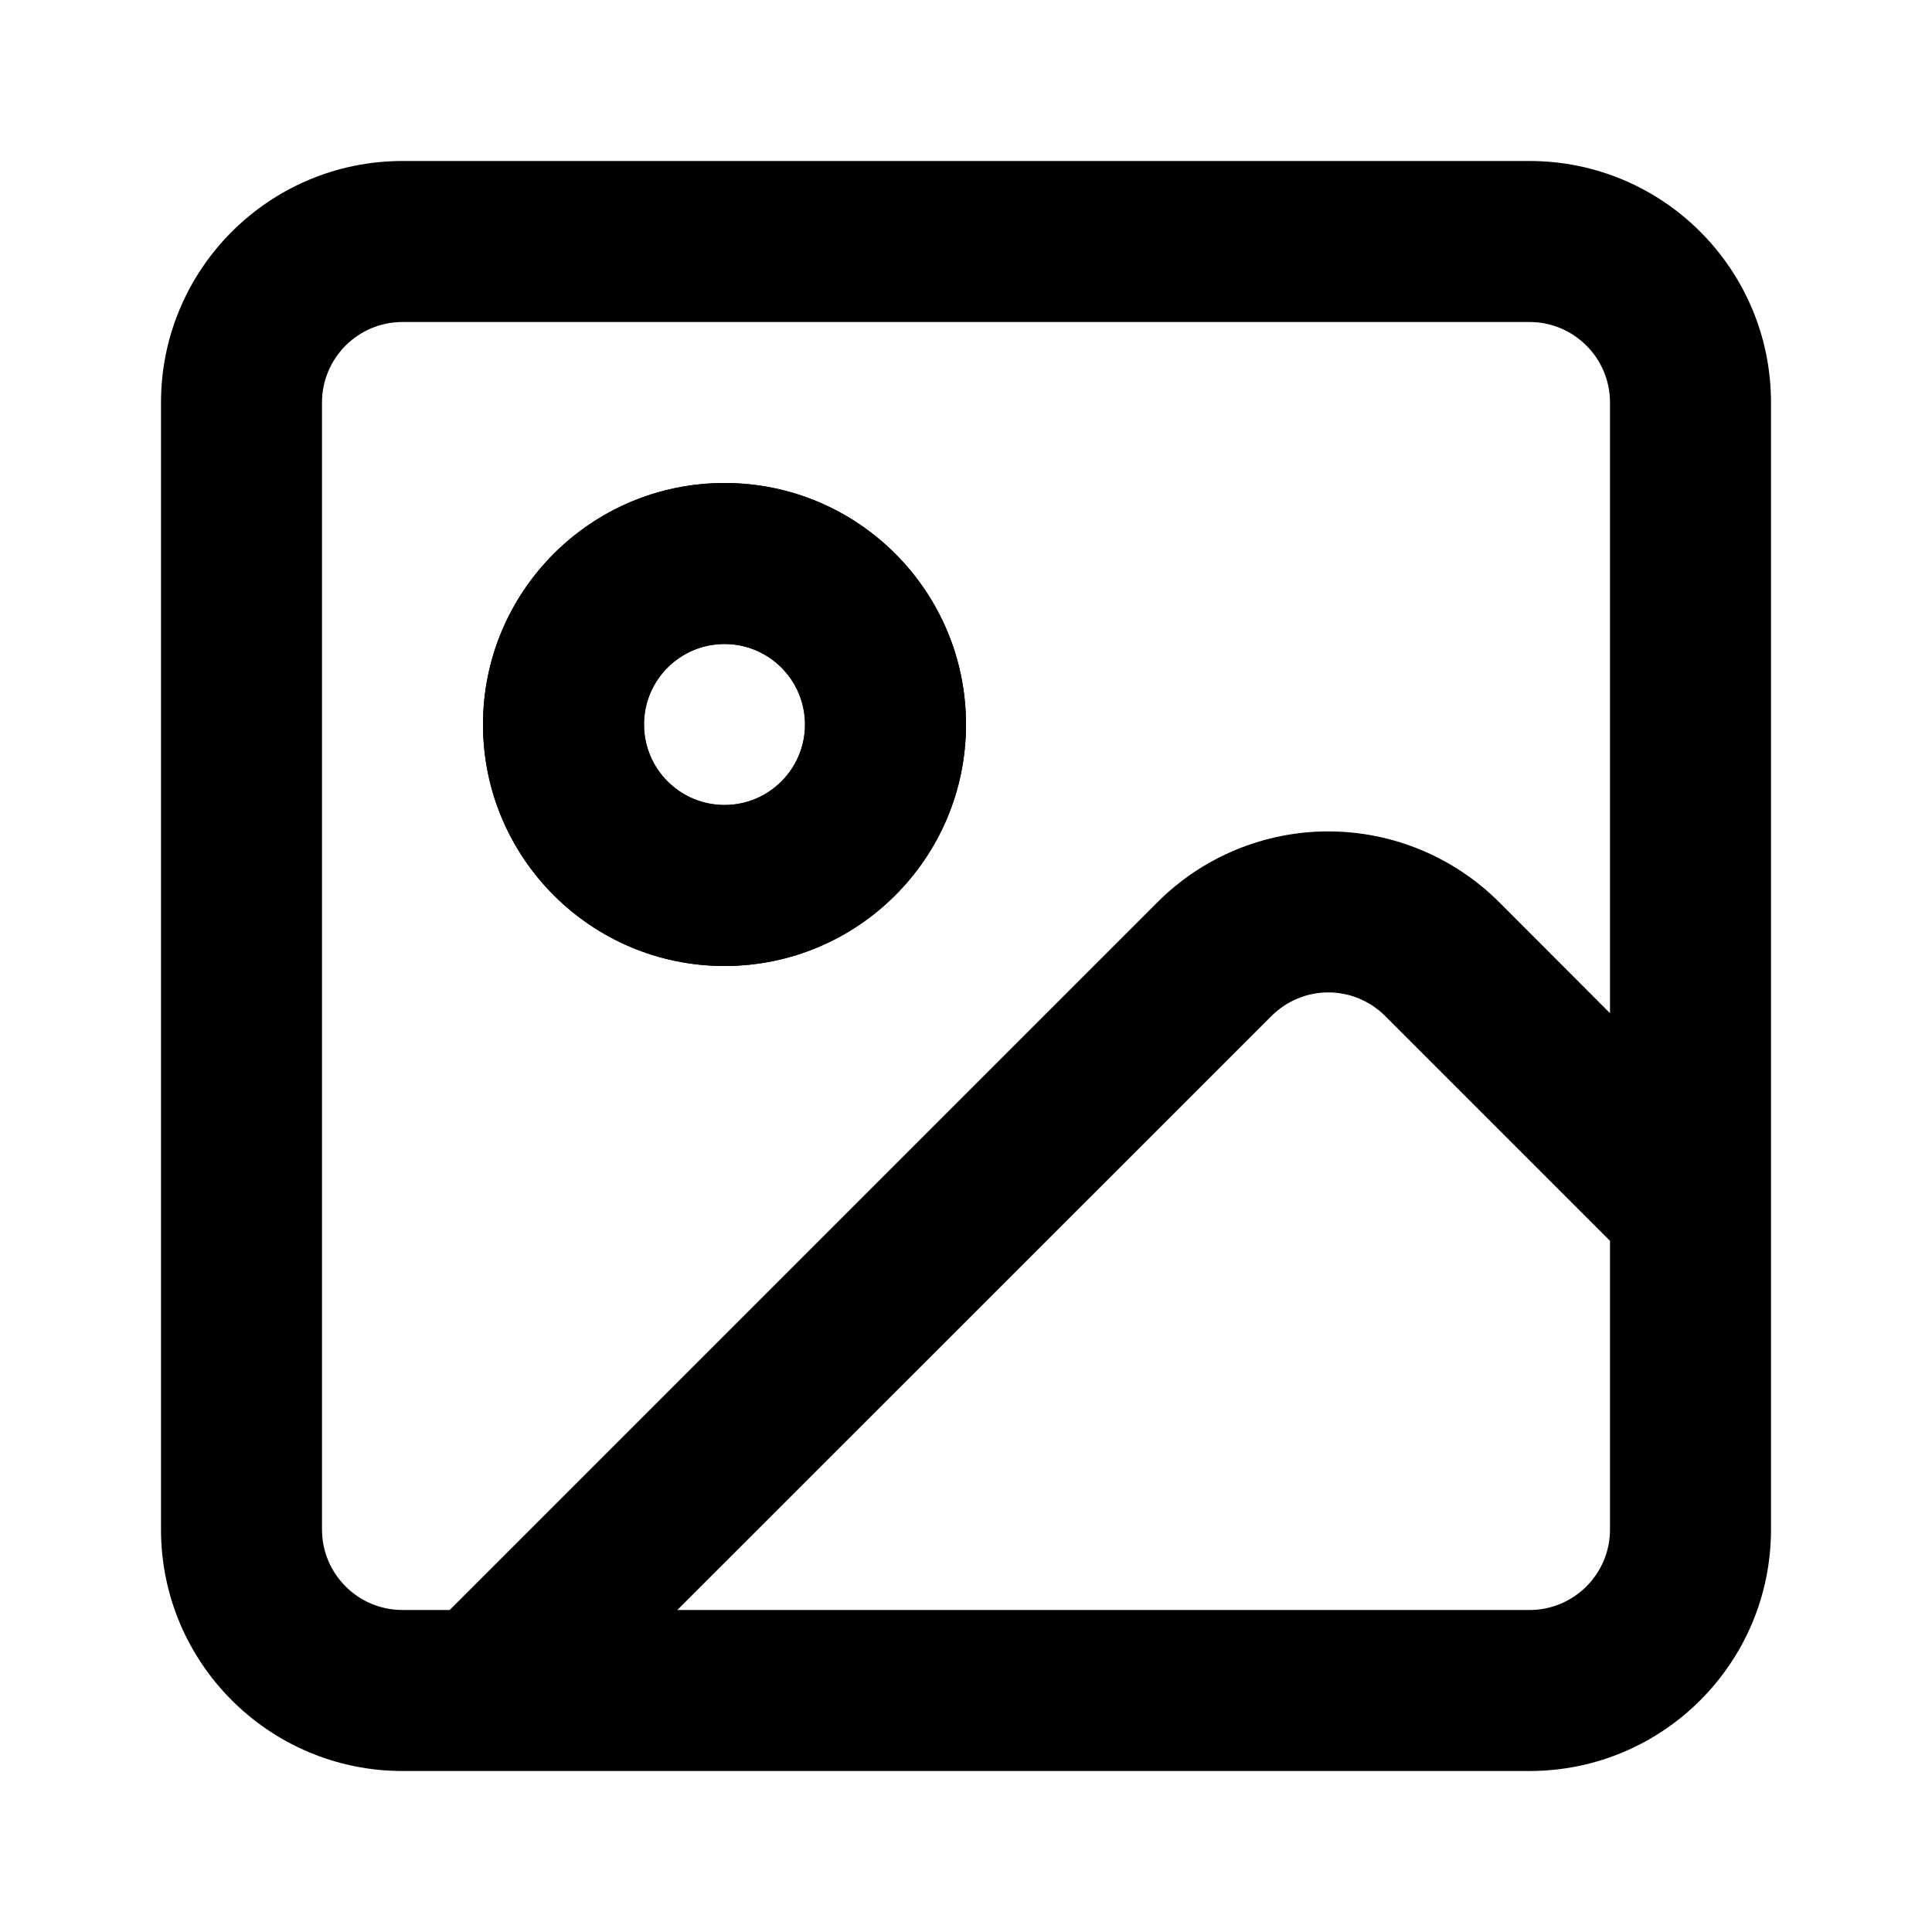
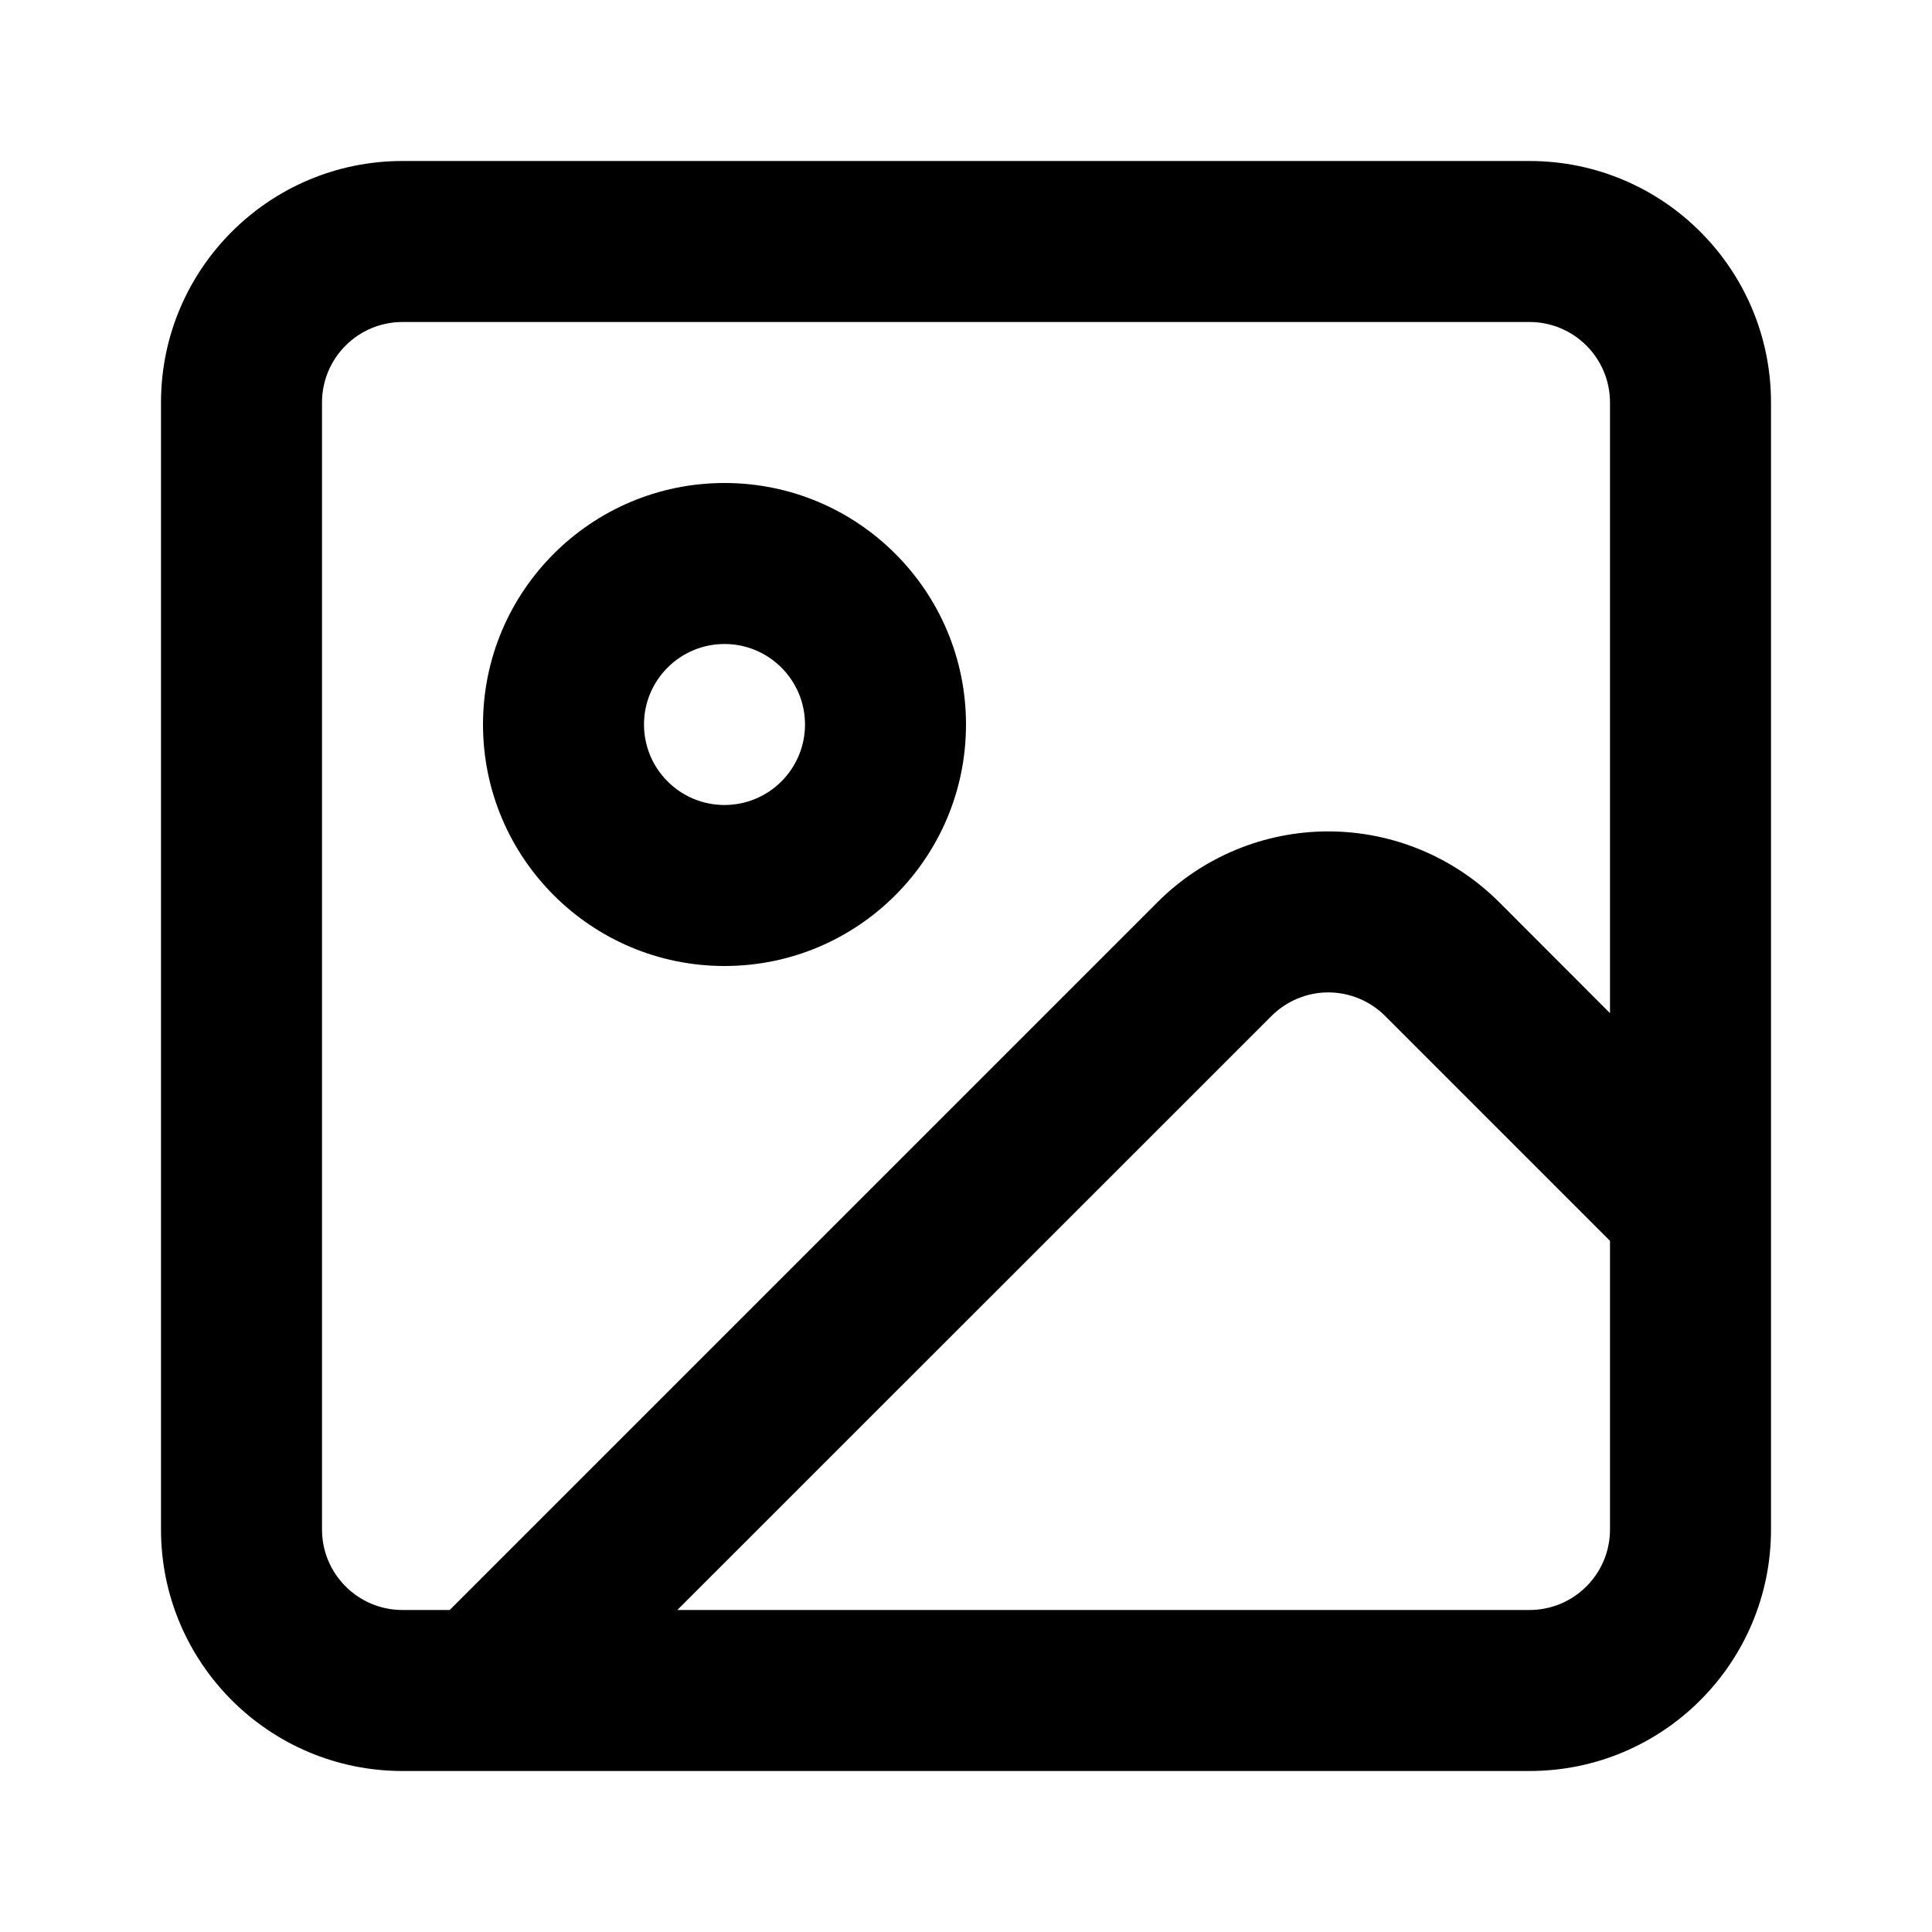
<svg xmlns="http://www.w3.org/2000/svg" width="12" height="12" viewBox="0 0 12 12" fill="none">
-   <path fill-rule="evenodd" clip-rule="evenodd" d="M4.5 4C4.224 4 4 4.224 4 4.5C4 4.776 4.224 5 4.5 5C4.776 5 5 4.776 5 4.5C5 4.224 4.776 4 4.5 4ZM3 4.5C3 3.672 3.672 3 4.5 3C5.329 3 6 3.672 6 4.5C6 5.328 5.329 6 4.5 6C3.672 6 3 5.328 3 4.5Z" fill="black" />
-   <path fill-rule="evenodd" clip-rule="evenodd" d="M2.5 1C1.672 1 1 1.672 1 2.5V9.5C1 10.328 1.672 11 2.5 11H9.5C10.329 11 11 10.328 11 9.5V2.5C11 1.672 10.329 1 9.5 1H2.5ZM2 2.5C2 2.224 2.224 2 2.5 2H9.5C9.776 2 10 2.224 10 2.5V6.293L9.311 5.603C9.029 5.322 8.648 5.164 8.25 5.164C7.853 5.164 7.471 5.322 7.19 5.603L2.793 10H2.5C2.224 10 2 9.776 2 9.5V2.5ZM3 4.5C3 3.672 3.672 3 4.5 3C5.329 3 6 3.672 6 4.5C6 5.328 5.329 6 4.5 6C3.672 6 3 5.328 3 4.5ZM9.5 10C9.776 10 10 9.776 10 9.5V7.707L8.604 6.311C8.51 6.217 8.383 6.164 8.25 6.164C8.118 6.164 7.991 6.217 7.897 6.311L4.207 10H9.5ZM4 4.5C4 4.224 4.224 4 4.5 4C4.776 4 5 4.224 5 4.5C5 4.776 4.776 5 4.5 5C4.224 5 4 4.776 4 4.5Z" fill="black" />
+   <path fill-rule="evenodd" clip-rule="evenodd" d="M1 2.5C1 1.672 1.672 1 2.5 1H9.5C10.329 1 11 1.672 11 2.5V9.5C11 10.328 10.329 11 9.5 11H2.5C1.672 11 1 10.328 1 9.5V2.5ZM2.5 2C2.224 2 2 2.224 2 2.5V9.5C2 9.776 2.224 10 2.5 10H2.793L7.19 5.603C7.471 5.322 7.853 5.164 8.25 5.164C8.648 5.164 9.029 5.322 9.311 5.603L10 6.293V2.5C10 2.224 9.776 2 9.5 2H2.5ZM10 9.5C10 9.776 9.776 10 9.5 10H4.207L7.897 6.311C7.991 6.217 8.118 6.164 8.25 6.164C8.383 6.164 8.51 6.217 8.604 6.311L10 7.707V9.5Z" fill="black" />
+   <path fill-rule="evenodd" clip-rule="evenodd" d="M3 4.5C3 3.672 3.672 3 4.5 3C5.329 3 6 3.672 6 4.5C6 5.328 5.329 6 4.5 6C3.672 6 3 5.328 3 4.5ZM4 4.5C4 4.224 4.224 4 4.5 4C4.776 4 5 4.224 5 4.5C5 4.776 4.776 5 4.5 5C4.224 5 4 4.776 4 4.5Z" fill="black" />
</svg>
